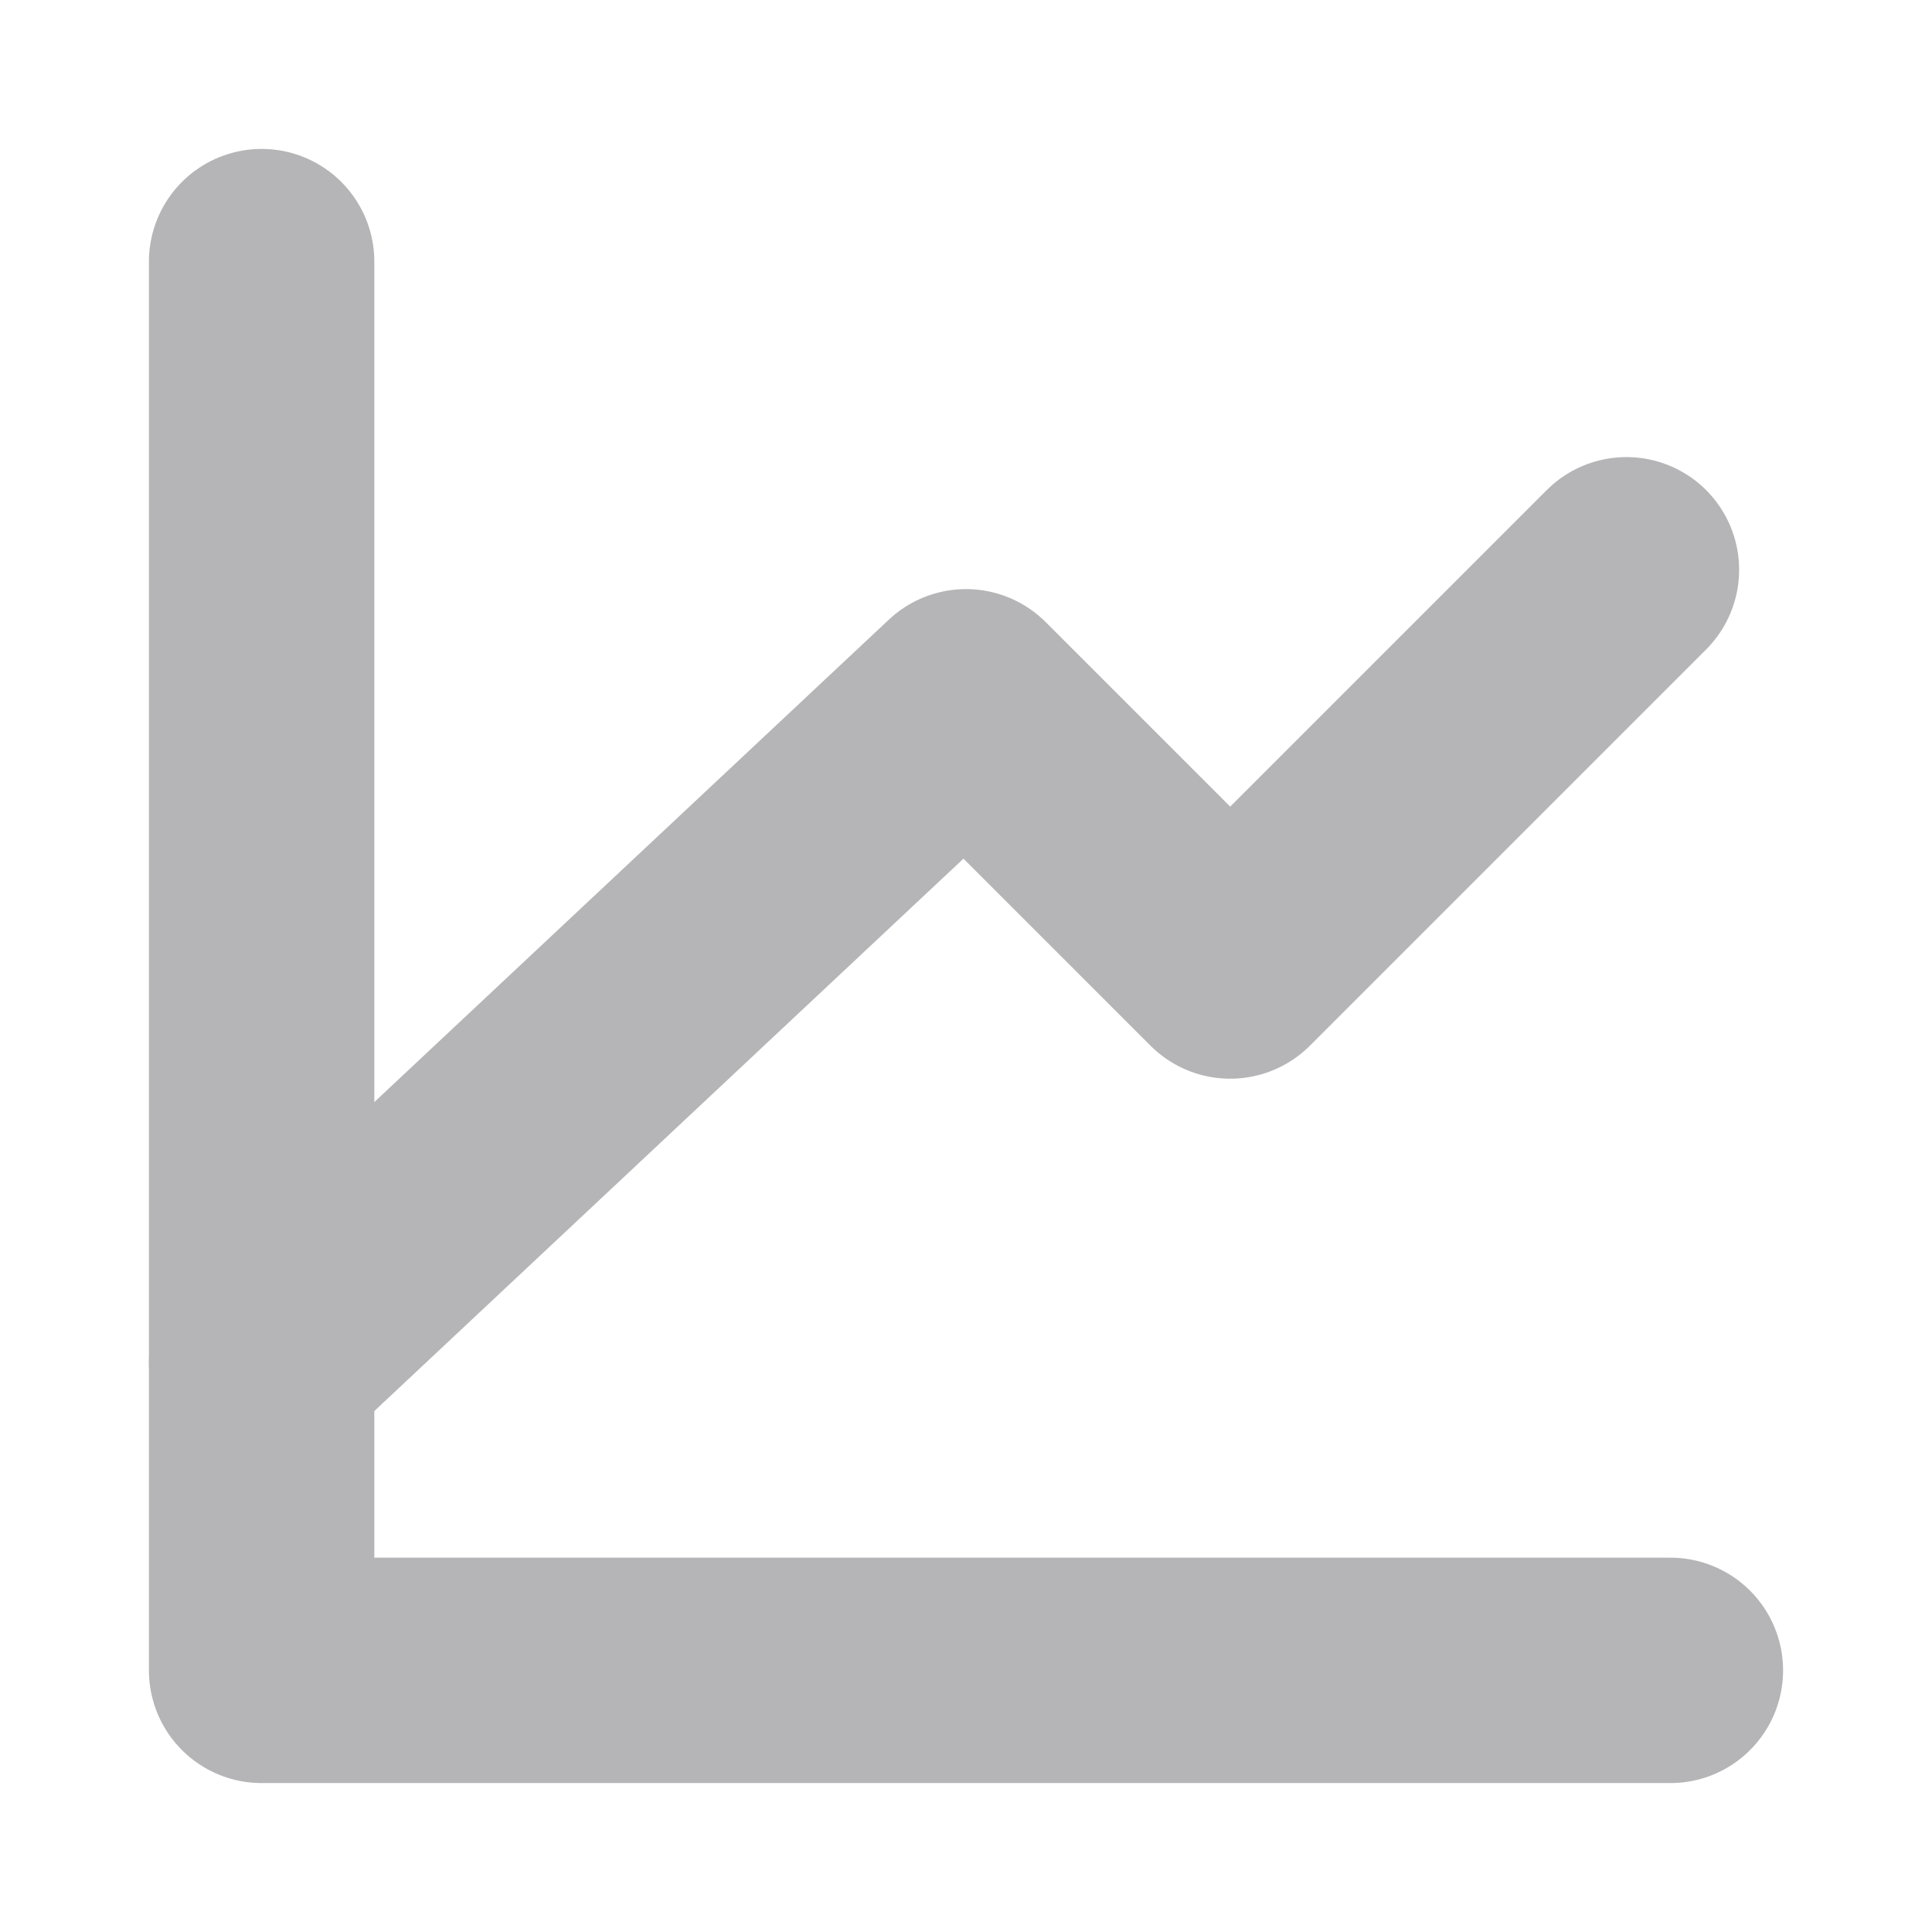
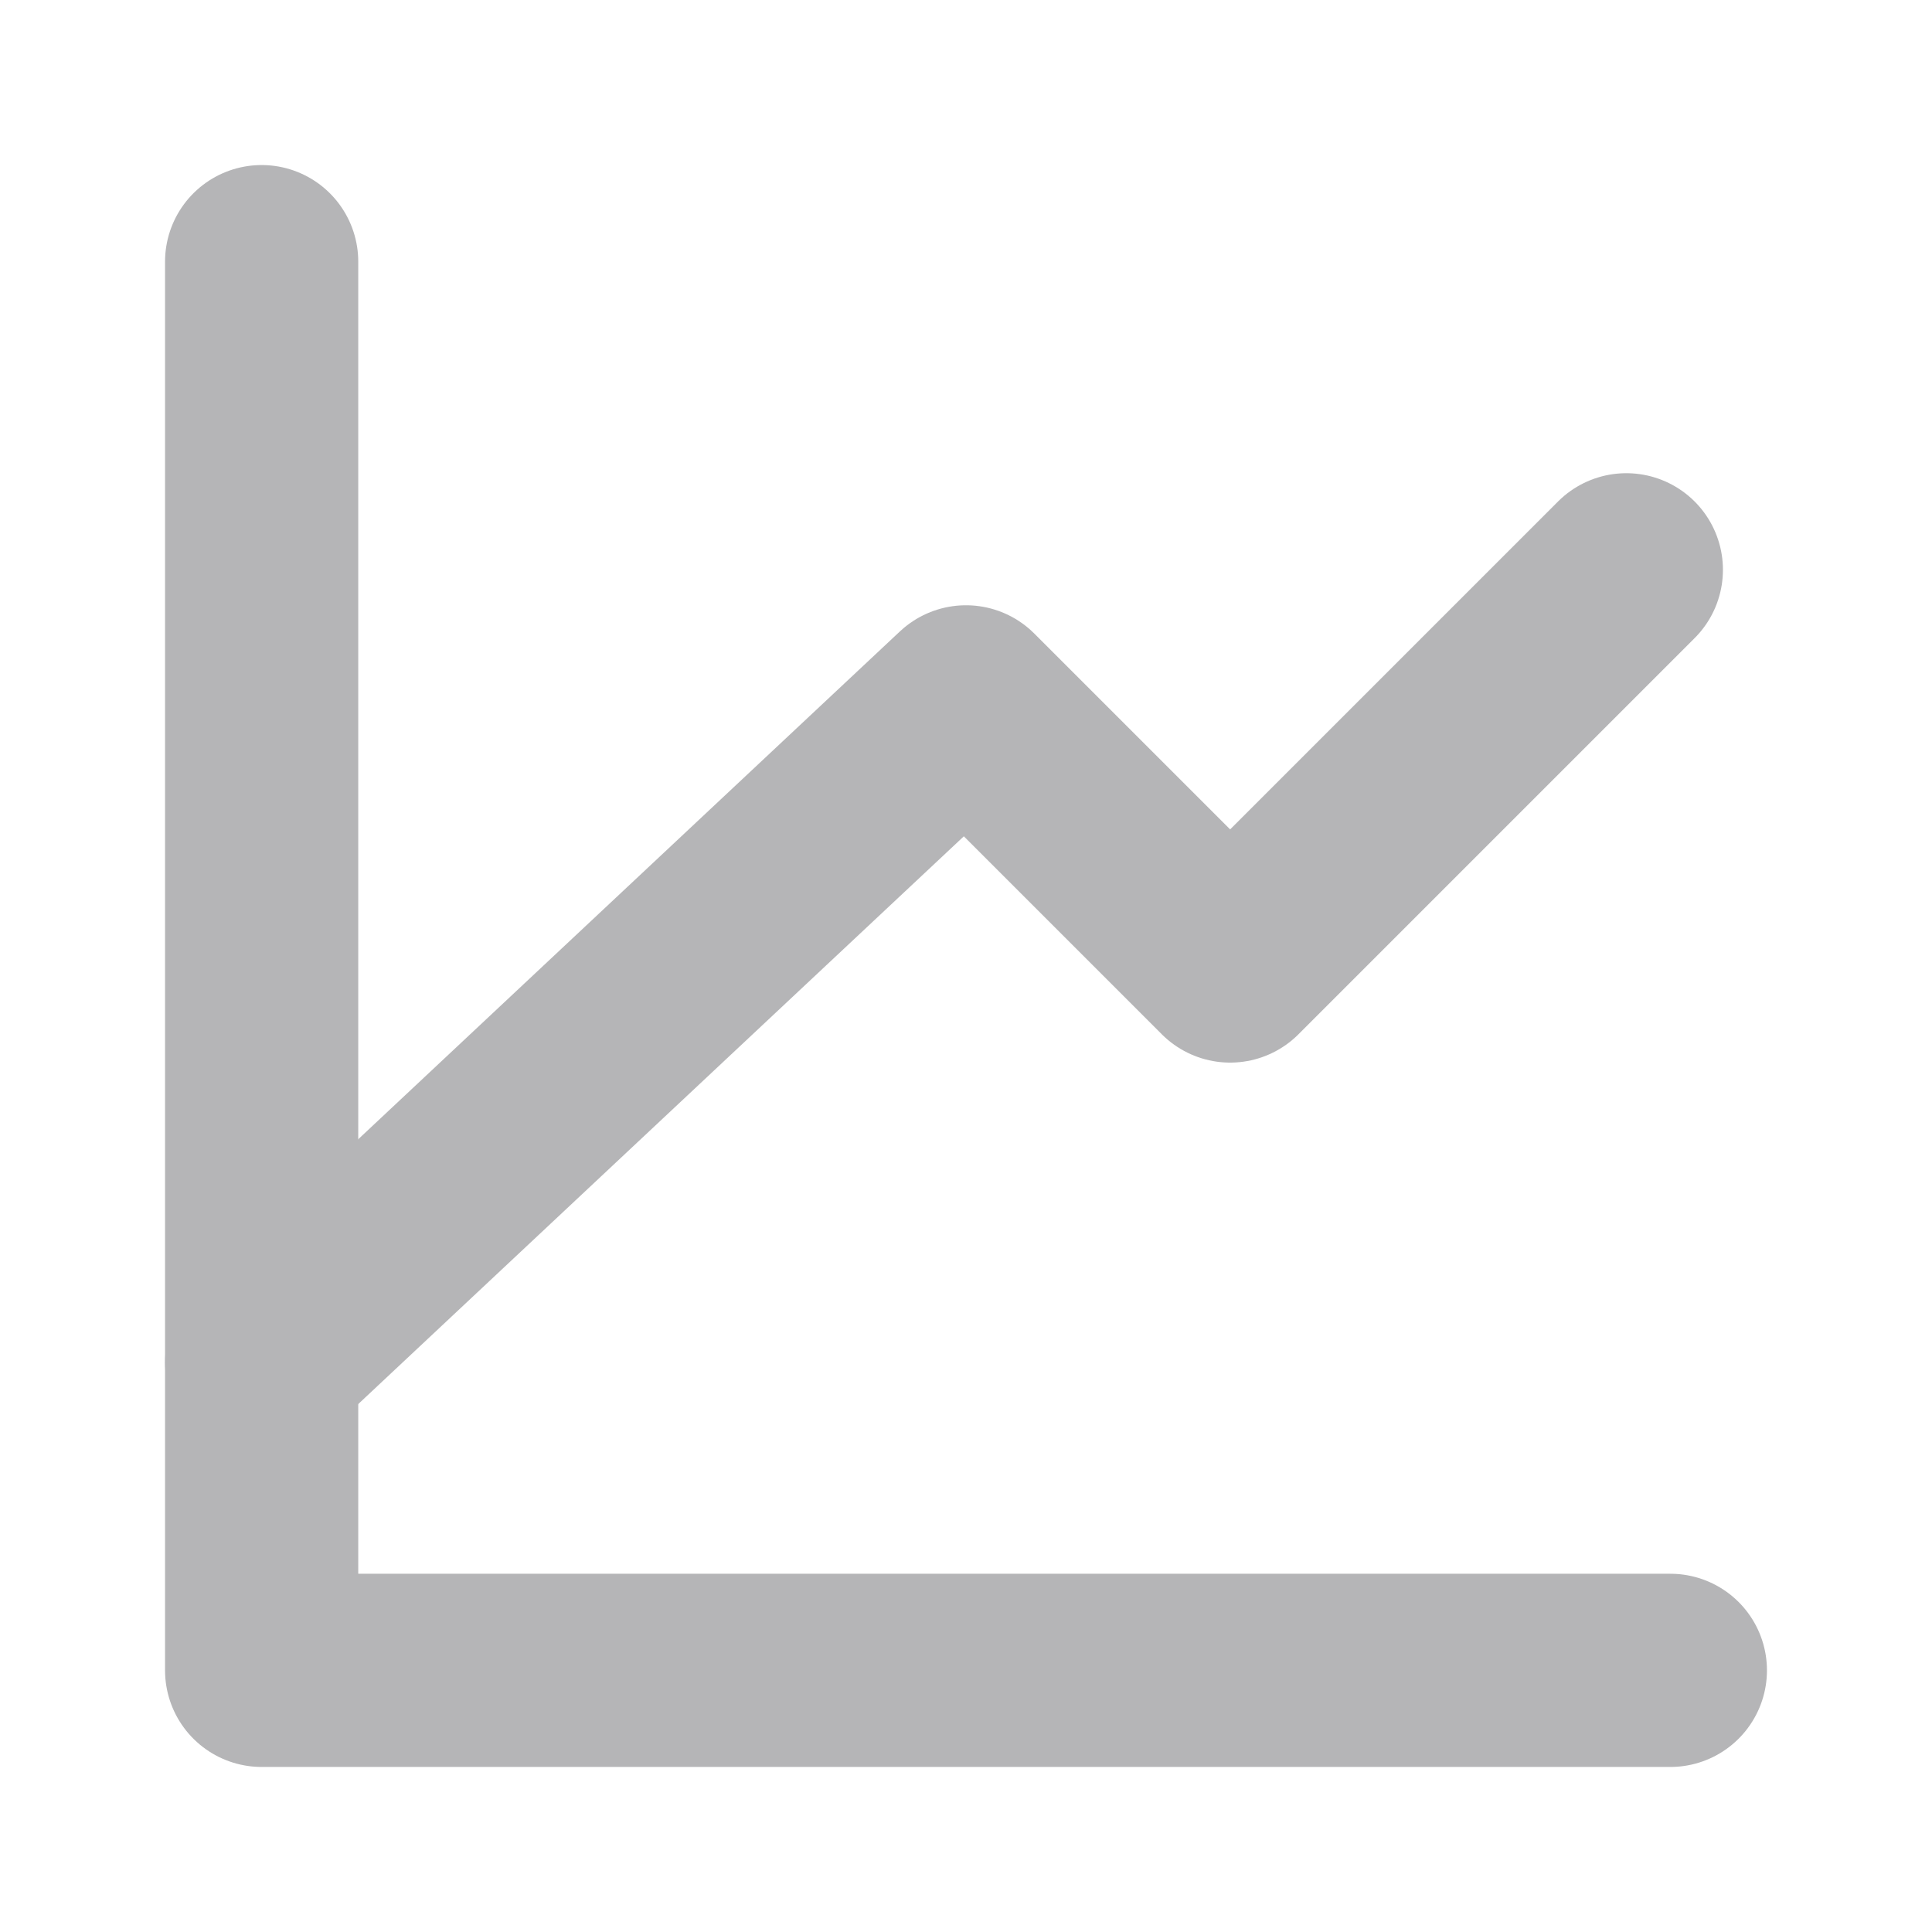
- <svg xmlns="http://www.w3.org/2000/svg" width="12" height="12" viewBox="0 0 12 12" fill="none">
-   <path d="M10.375 10.375H1.625V1.625" stroke="#B5B5B7" stroke-width="1.4" stroke-linecap="round" stroke-linejoin="round" />
-   <path d="M1.625 8.461L6 4.359L7.641 6L10.102 3.539" stroke="#B5B5B7" stroke-width="1.4" stroke-linecap="round" stroke-linejoin="round" />
+ <svg xmlns="http://www.w3.org/2000/svg" width="14" height="14" viewBox="0 0 14 14" fill="none">
+   <path d="M12.104 12.104H1.896V1.896" stroke="#B5B5B7" stroke-width="1.4" stroke-linecap="round" stroke-linejoin="round" />
+   <path d="M1.896 9.871L7 5.086L8.914 7L11.785 4.129" stroke="#B5B5B7" stroke-width="1.4" stroke-linecap="round" stroke-linejoin="round" />
</svg>
